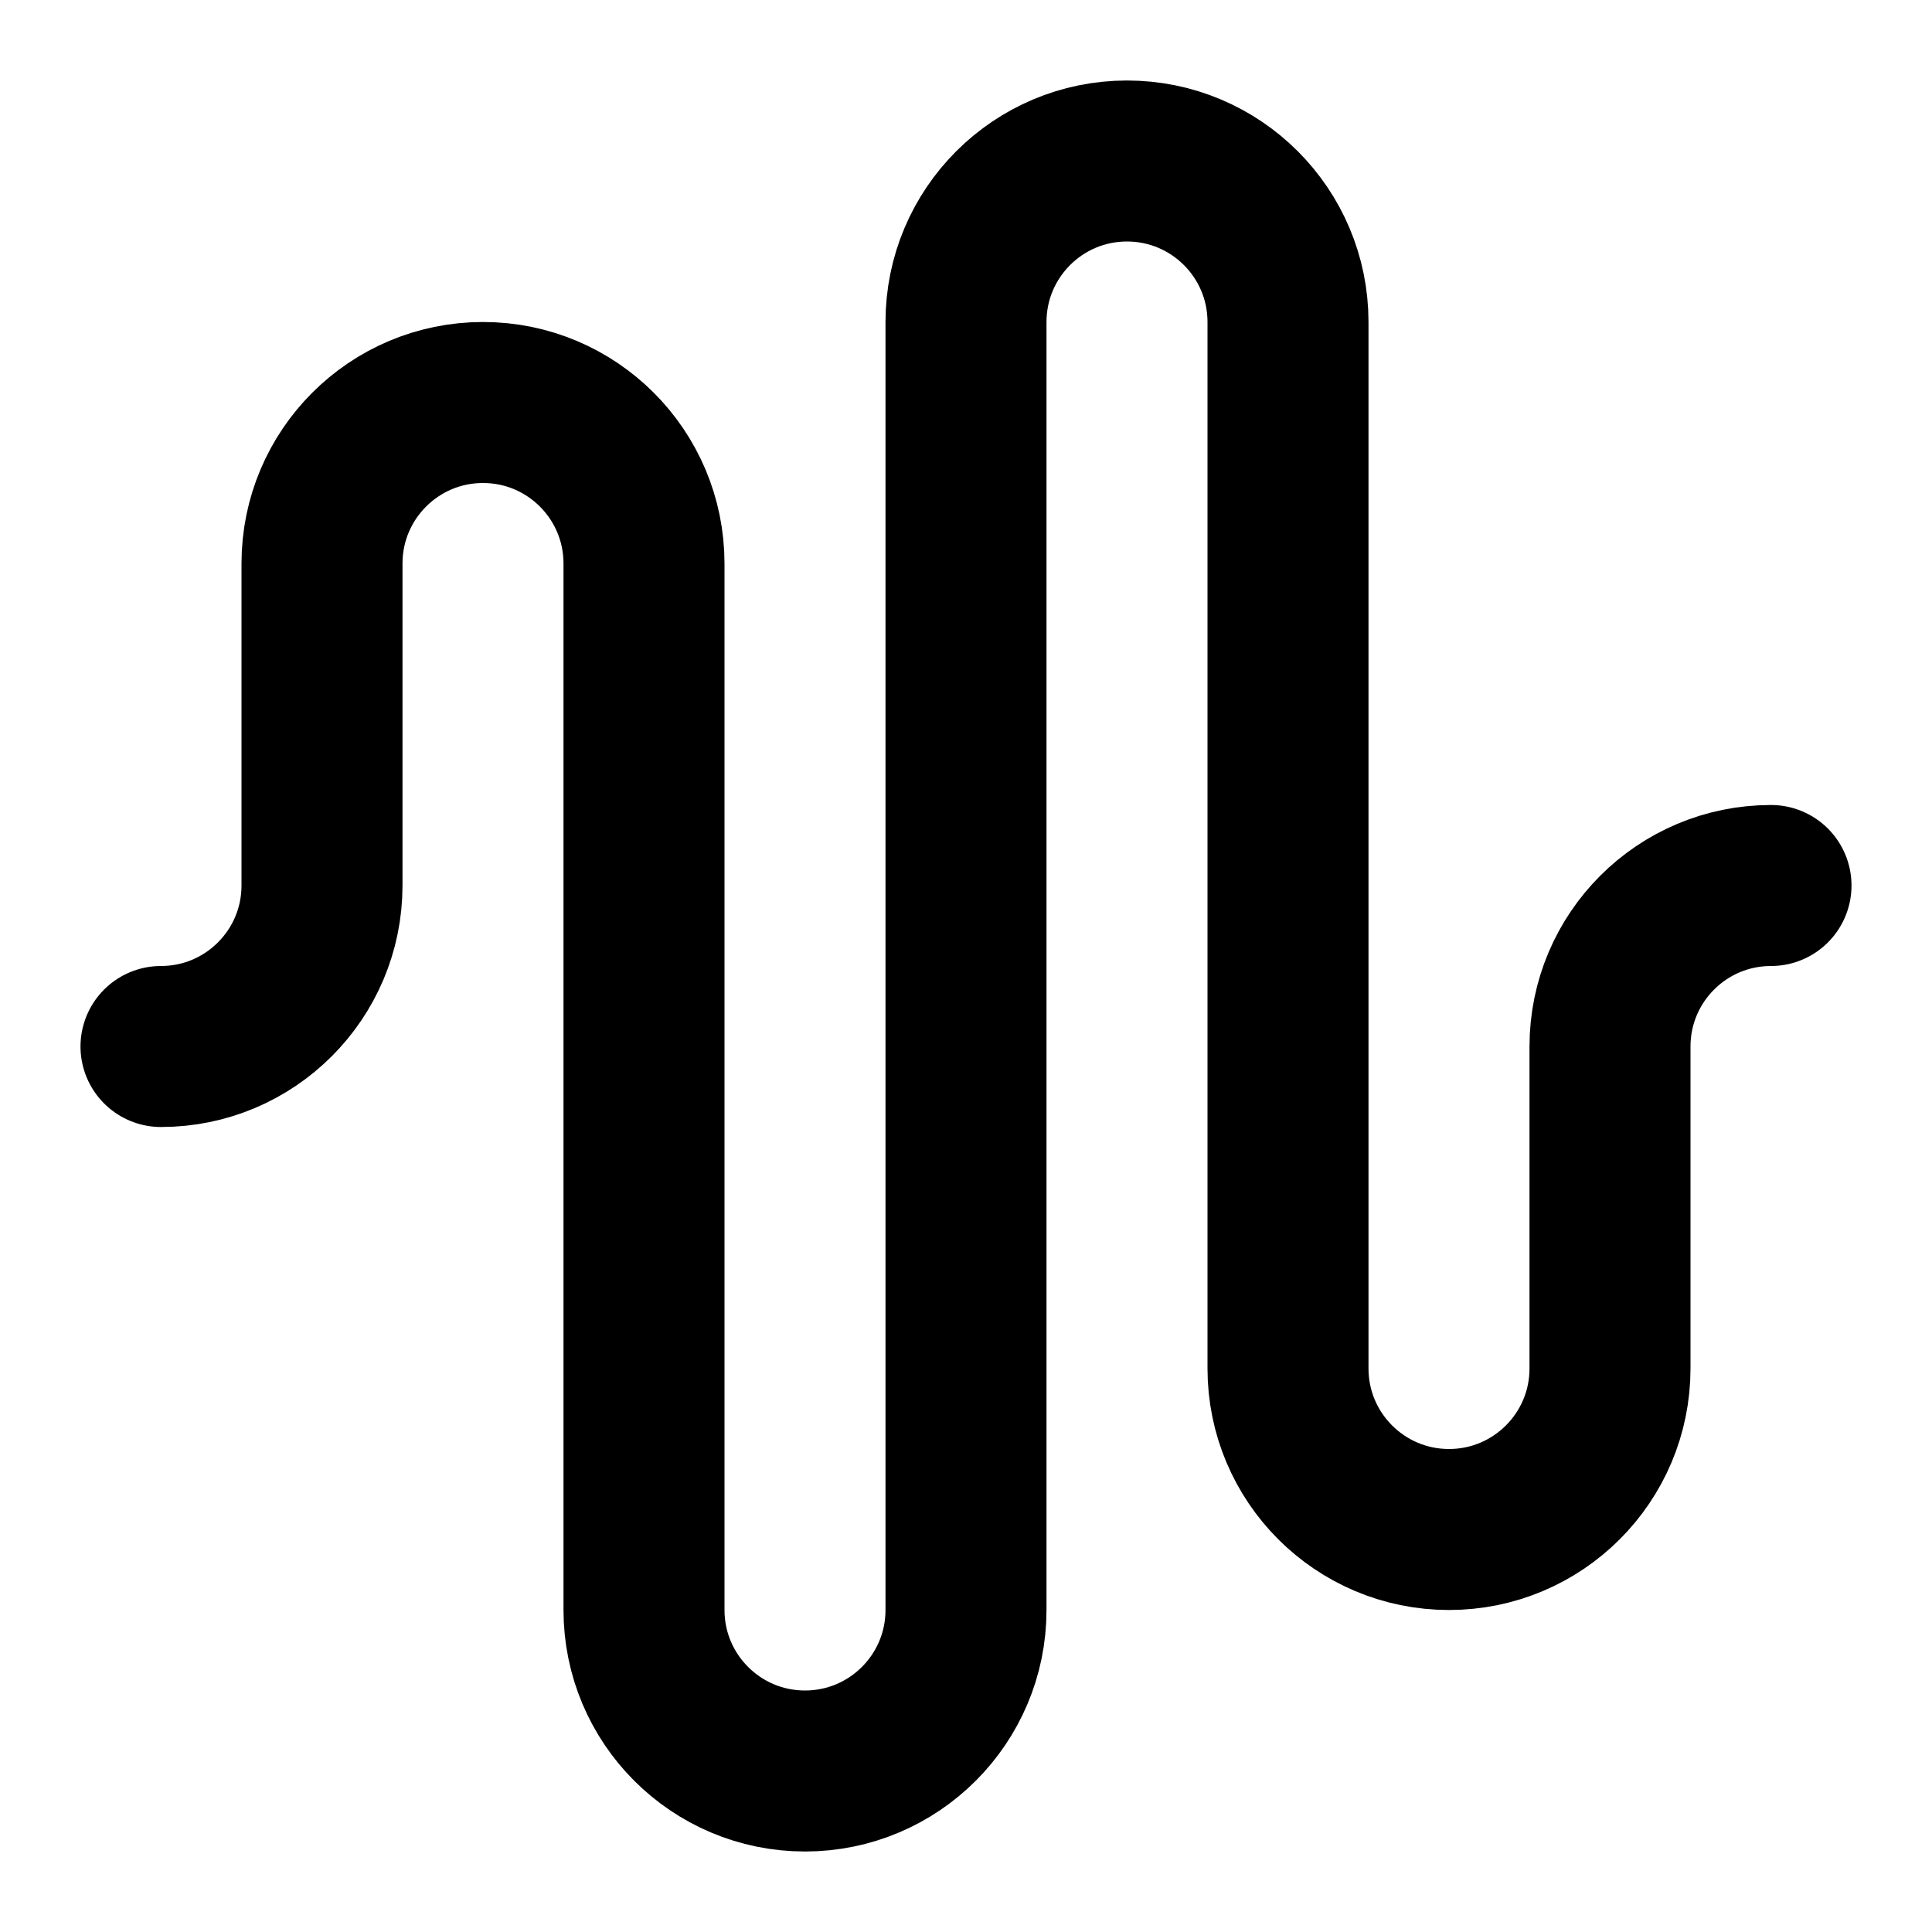
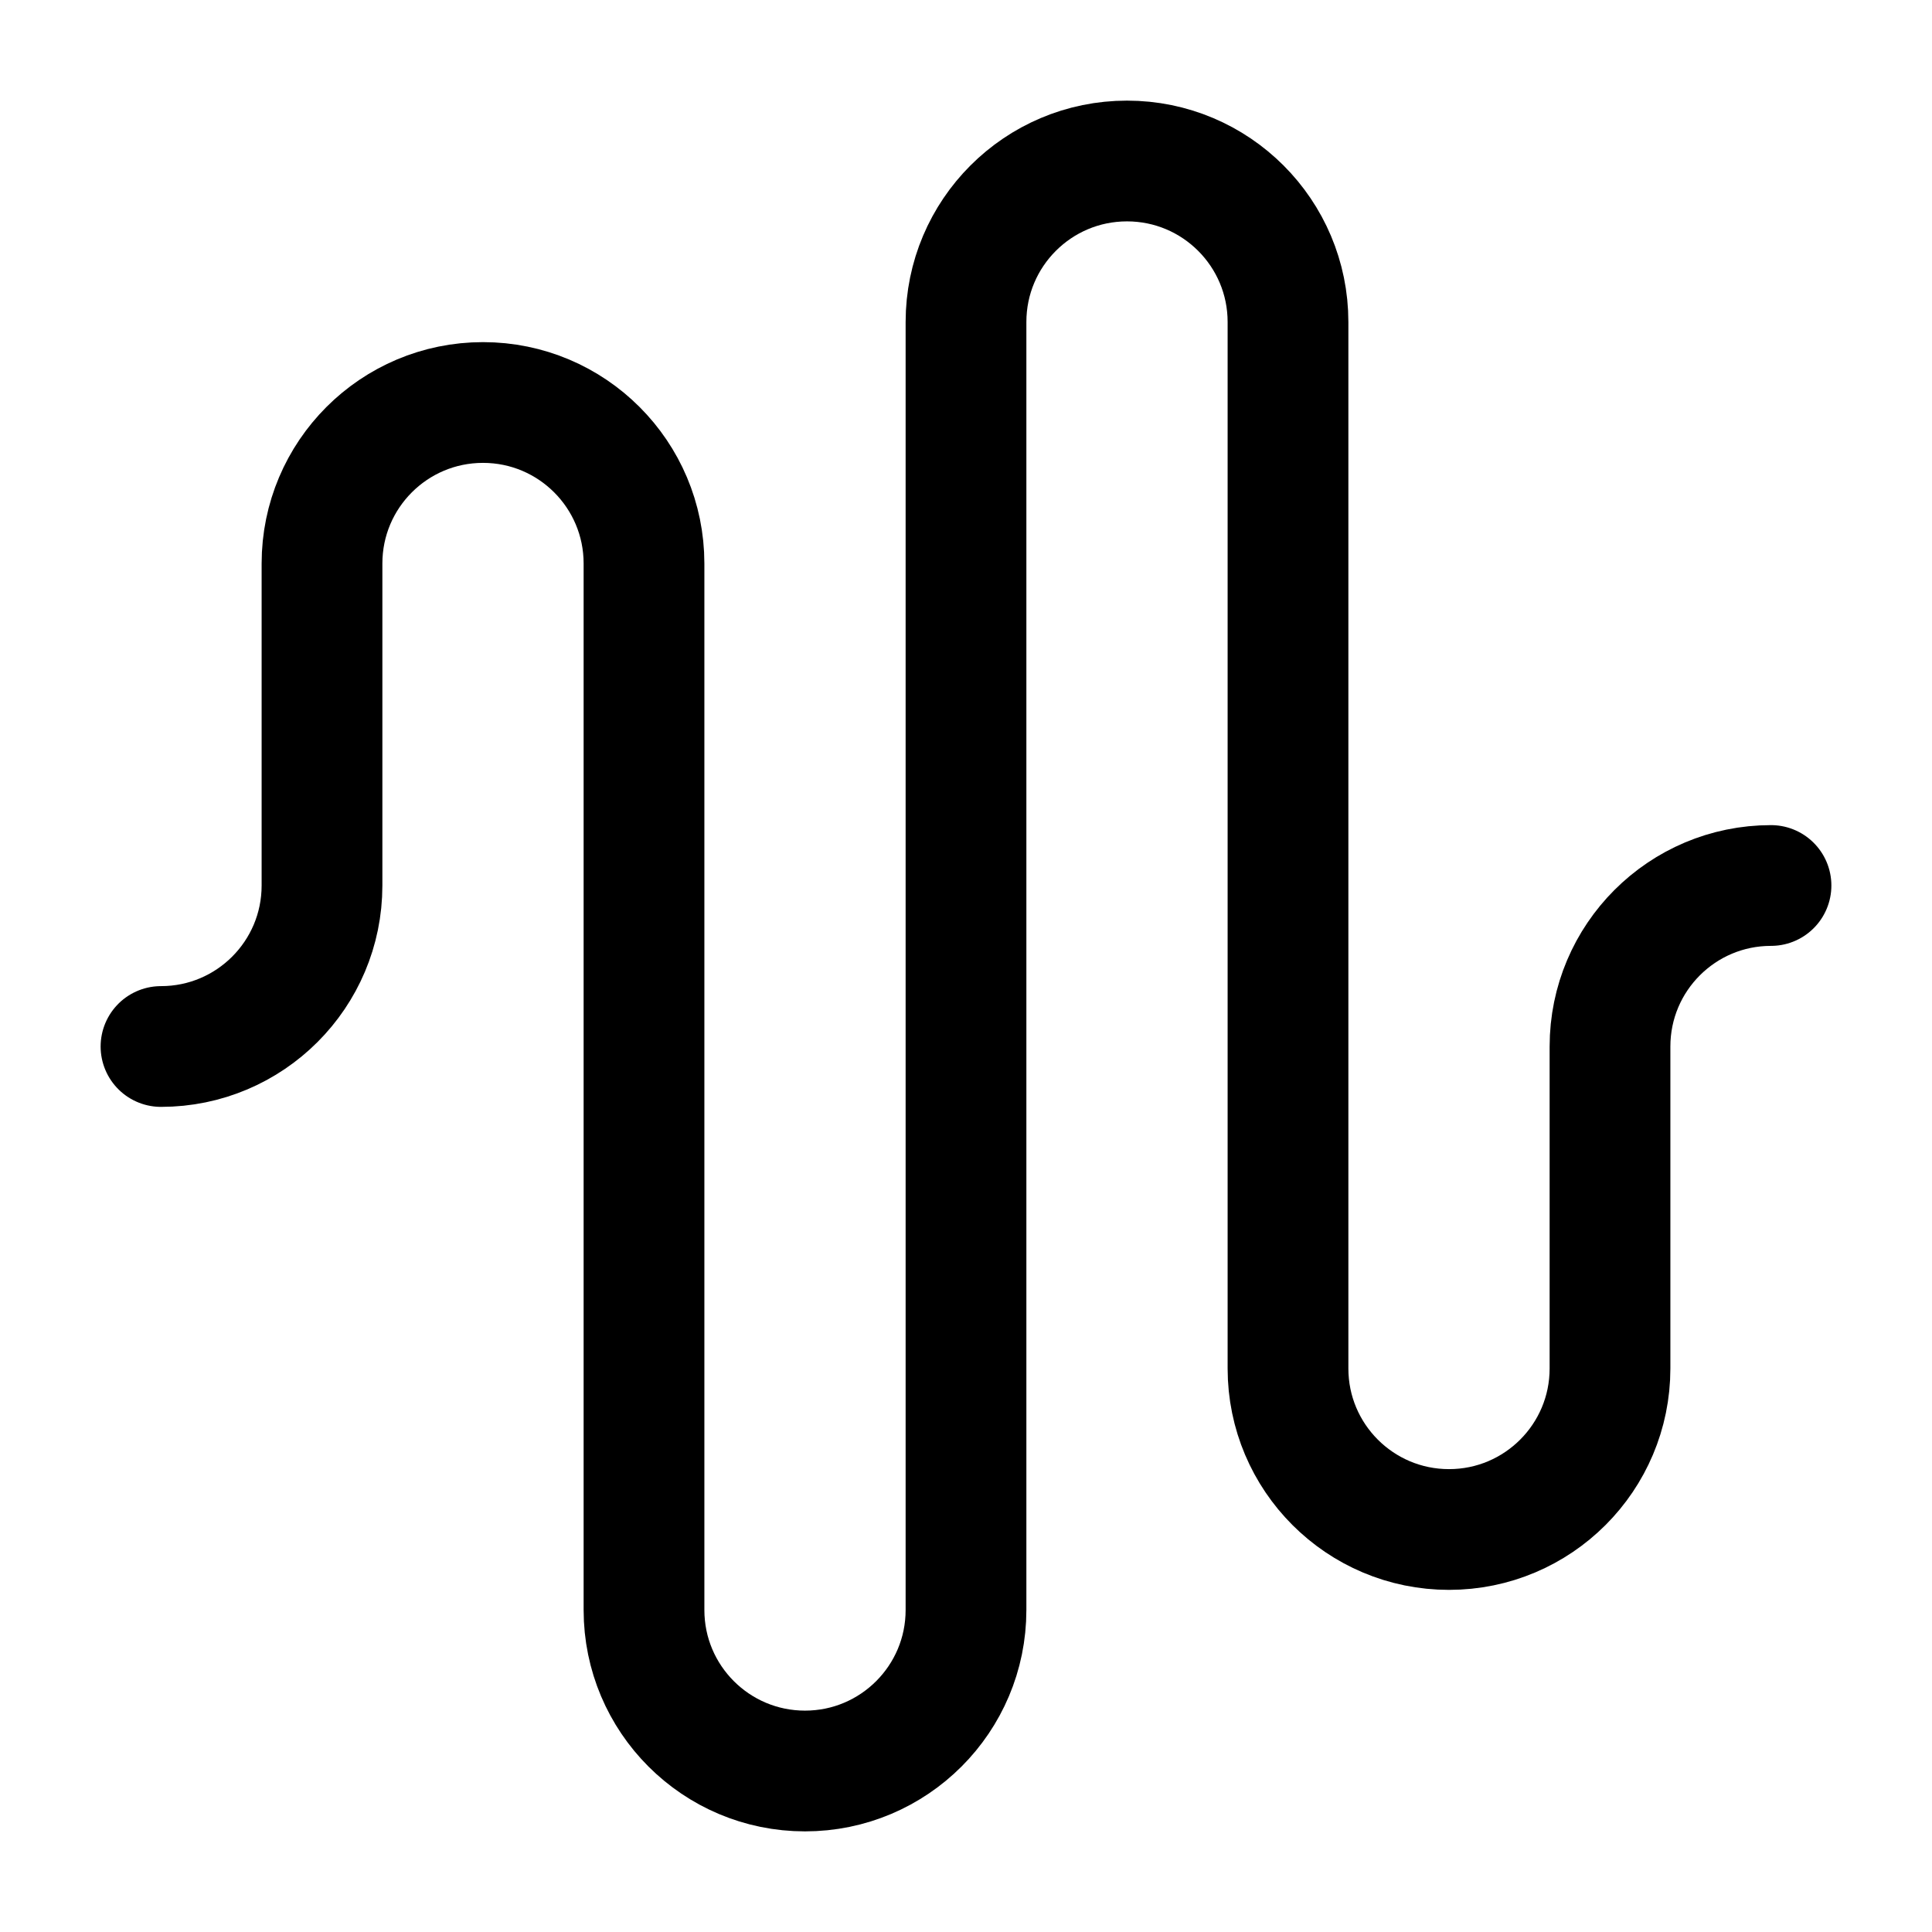
- <svg xmlns="http://www.w3.org/2000/svg" viewBox="0 0 24 24" fill="none" stroke="currentColor" stroke-width="2" stroke-linecap="round" stroke-linejoin="round">
+ <svg xmlns="http://www.w3.org/2000/svg" viewBox="0 0 24 24" fill="none" stroke="currentColor" stroke-width="1.5" stroke-linecap="round" stroke-linejoin="round">
  <path d="M2 13a2 2 0 0 0 2-2V7a2 2 0 0 1 4 0v13a2 2 0 0 0 4 0V4a2 2 0 0 1 4 0v13a2 2 0 0 0 4 0v-4a2 2 0 0 1 2-2" />
</svg>
